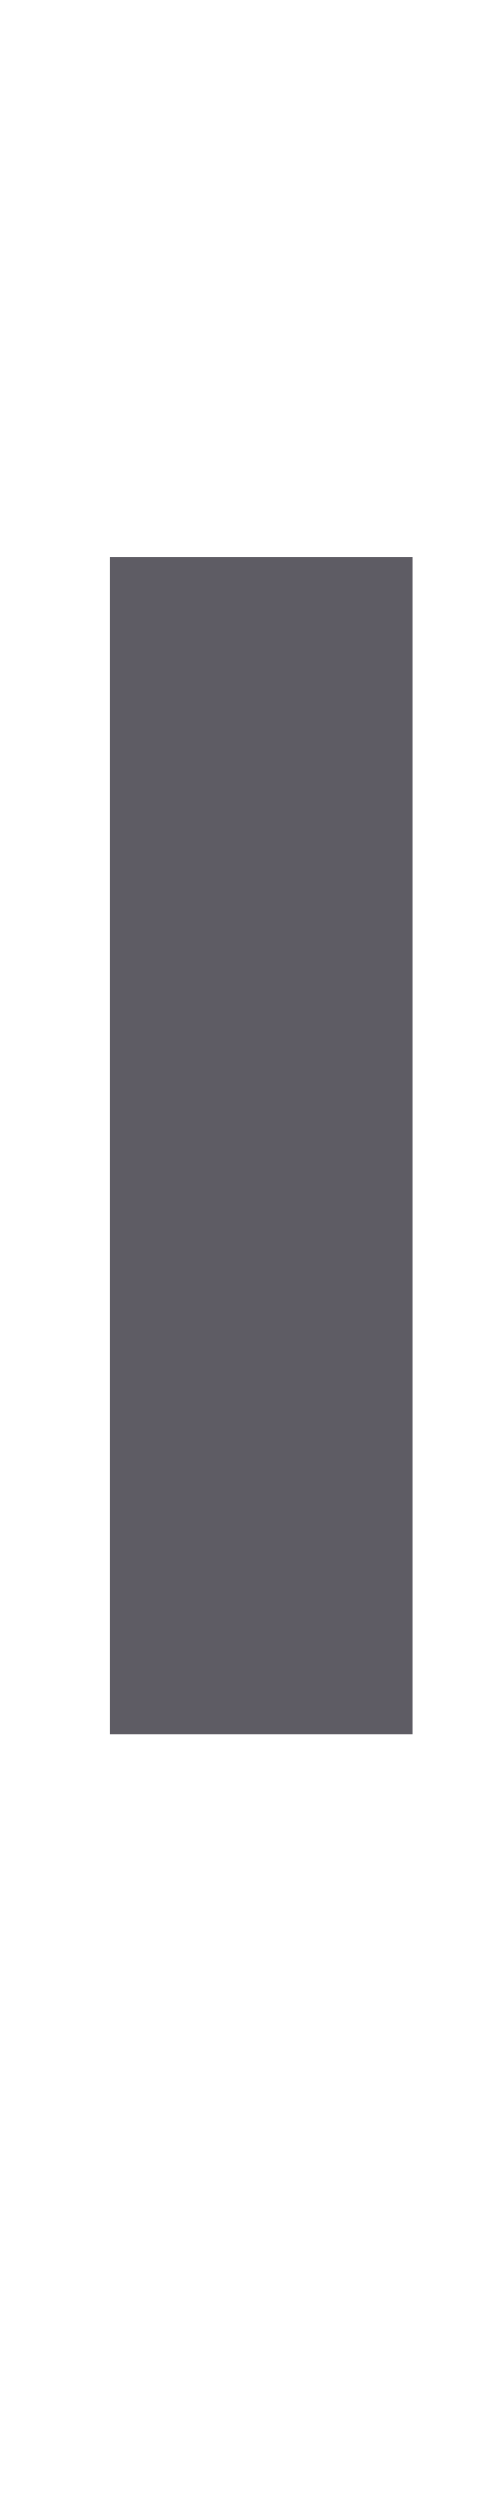
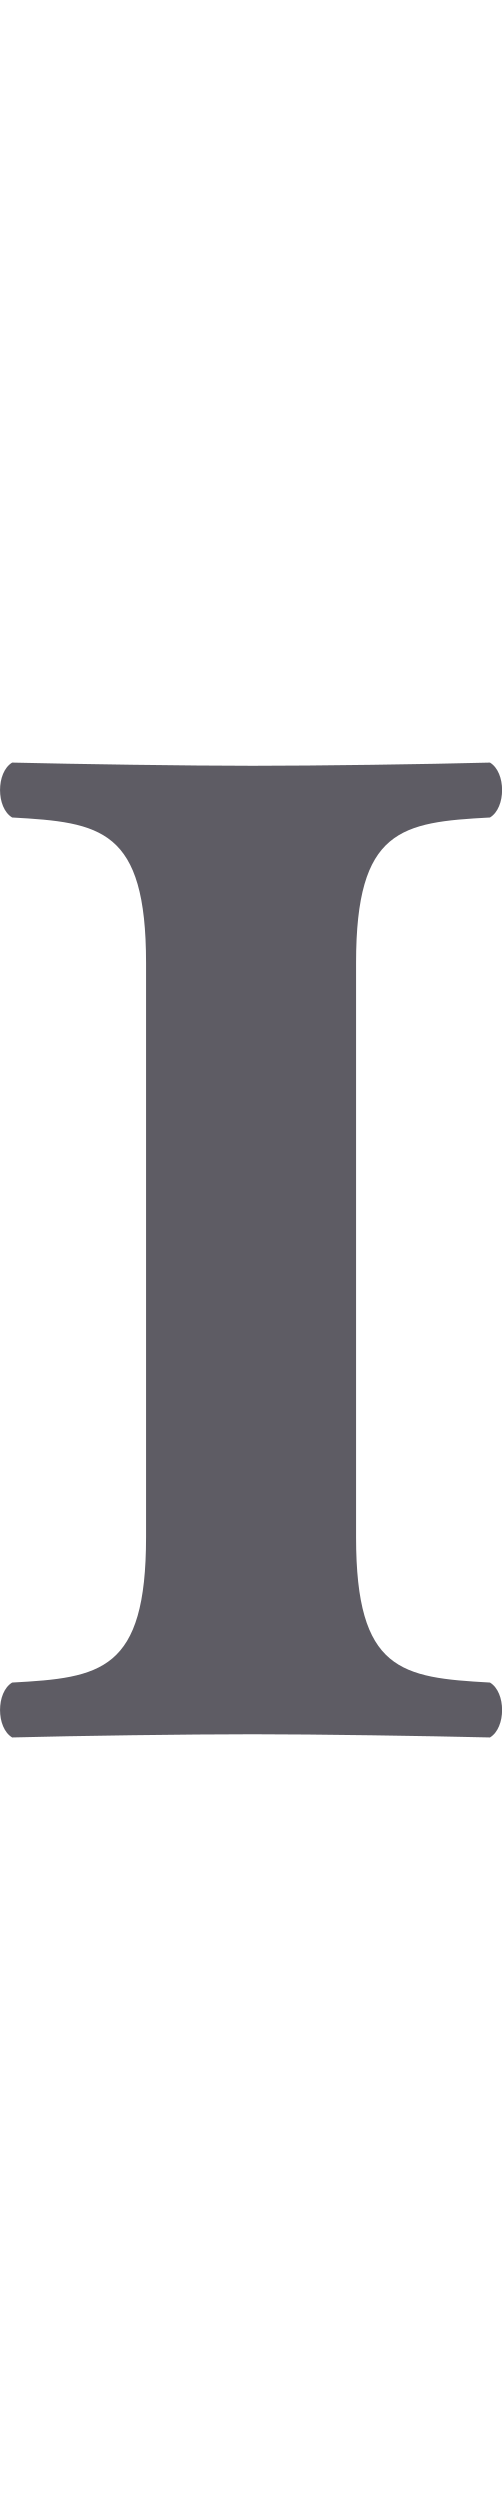
<svg xmlns="http://www.w3.org/2000/svg" width="3.291mm" height="16.392mm" viewBox="0 0 3.291 16.392" version="1.1" id="svg5">
  <defs id="defs2" />
  <g id="layer1" transform="translate(-28.94734,-82.29285)">
-     <text xml:space="preserve" style="font-style:normal;font-variant:normal;font-weight:bold;font-stretch:normal;font-size:10.583px;line-height:1.25;font-family:'Linux Libertine O';-inkscape-font-specification:'Linux Libertine O, Bold';font-variant-ligatures:normal;font-variant-caps:normal;font-variant-numeric:normal;font-variant-east-asian:normal;letter-spacing:0px;word-spacing:0px;fill:#5e5c64;fill-opacity:1;stroke:none;stroke-width:0.265" x="28.699" y="93.664" id="text45640">
-       <tspan id="tspan48024" x="28.699" y="93.664" style="font-style:normal;font-variant:normal;font-weight:bold;font-stretch:normal;font-size:10.583px;font-family:'Linux Libertine O';-inkscape-font-specification:'Linux Libertine O, Bold';font-variant-ligatures:normal;font-variant-caps:normal;font-variant-numeric:normal;font-variant-east-asian:normal;fill:#5e5c64">Ⅰ</tspan>
-     </text>
+     <g aria-label="Ⅰ" id="text45640" style="font-weight:bold;font-size:10.583px;line-height:1.25;font-family:'Linux Libertine O';-inkscape-font-specification:'Linux Libertine O, Bold';letter-spacing:0px;word-spacing:0px;fill:#5e5c64;stroke-width:0.265">
+       <path d="m 29.905,88.605 v 3.768 c 0,0.878 -0.296,0.921 -0.878,0.952 -0.106,0.064 -0.106,0.296 0,0.36 0.423,-0.011 1.154,-0.021 1.577,-0.021 0.423,0 1.132,0.011 1.556,0.021 0.106,-0.064 0.106,-0.296 0,-0.36 -0.582,-0.032 -0.878,-0.074 -0.878,-0.952 v -3.768 c 0,-0.878 0.296,-0.921 0.878,-0.952 0.106,-0.064 0.106,-0.296 0,-0.36 -0.423,0.011 -1.132,0.021 -1.556,0.021 -0.423,0 -1.154,-0.011 -1.577,-0.021 -0.106,0.064 -0.106,0.296 0,0.36 0.582,0.032 0.878,0.074 0.878,0.952 z" id="path823" />
+     </g>
  </g>
</svg>
